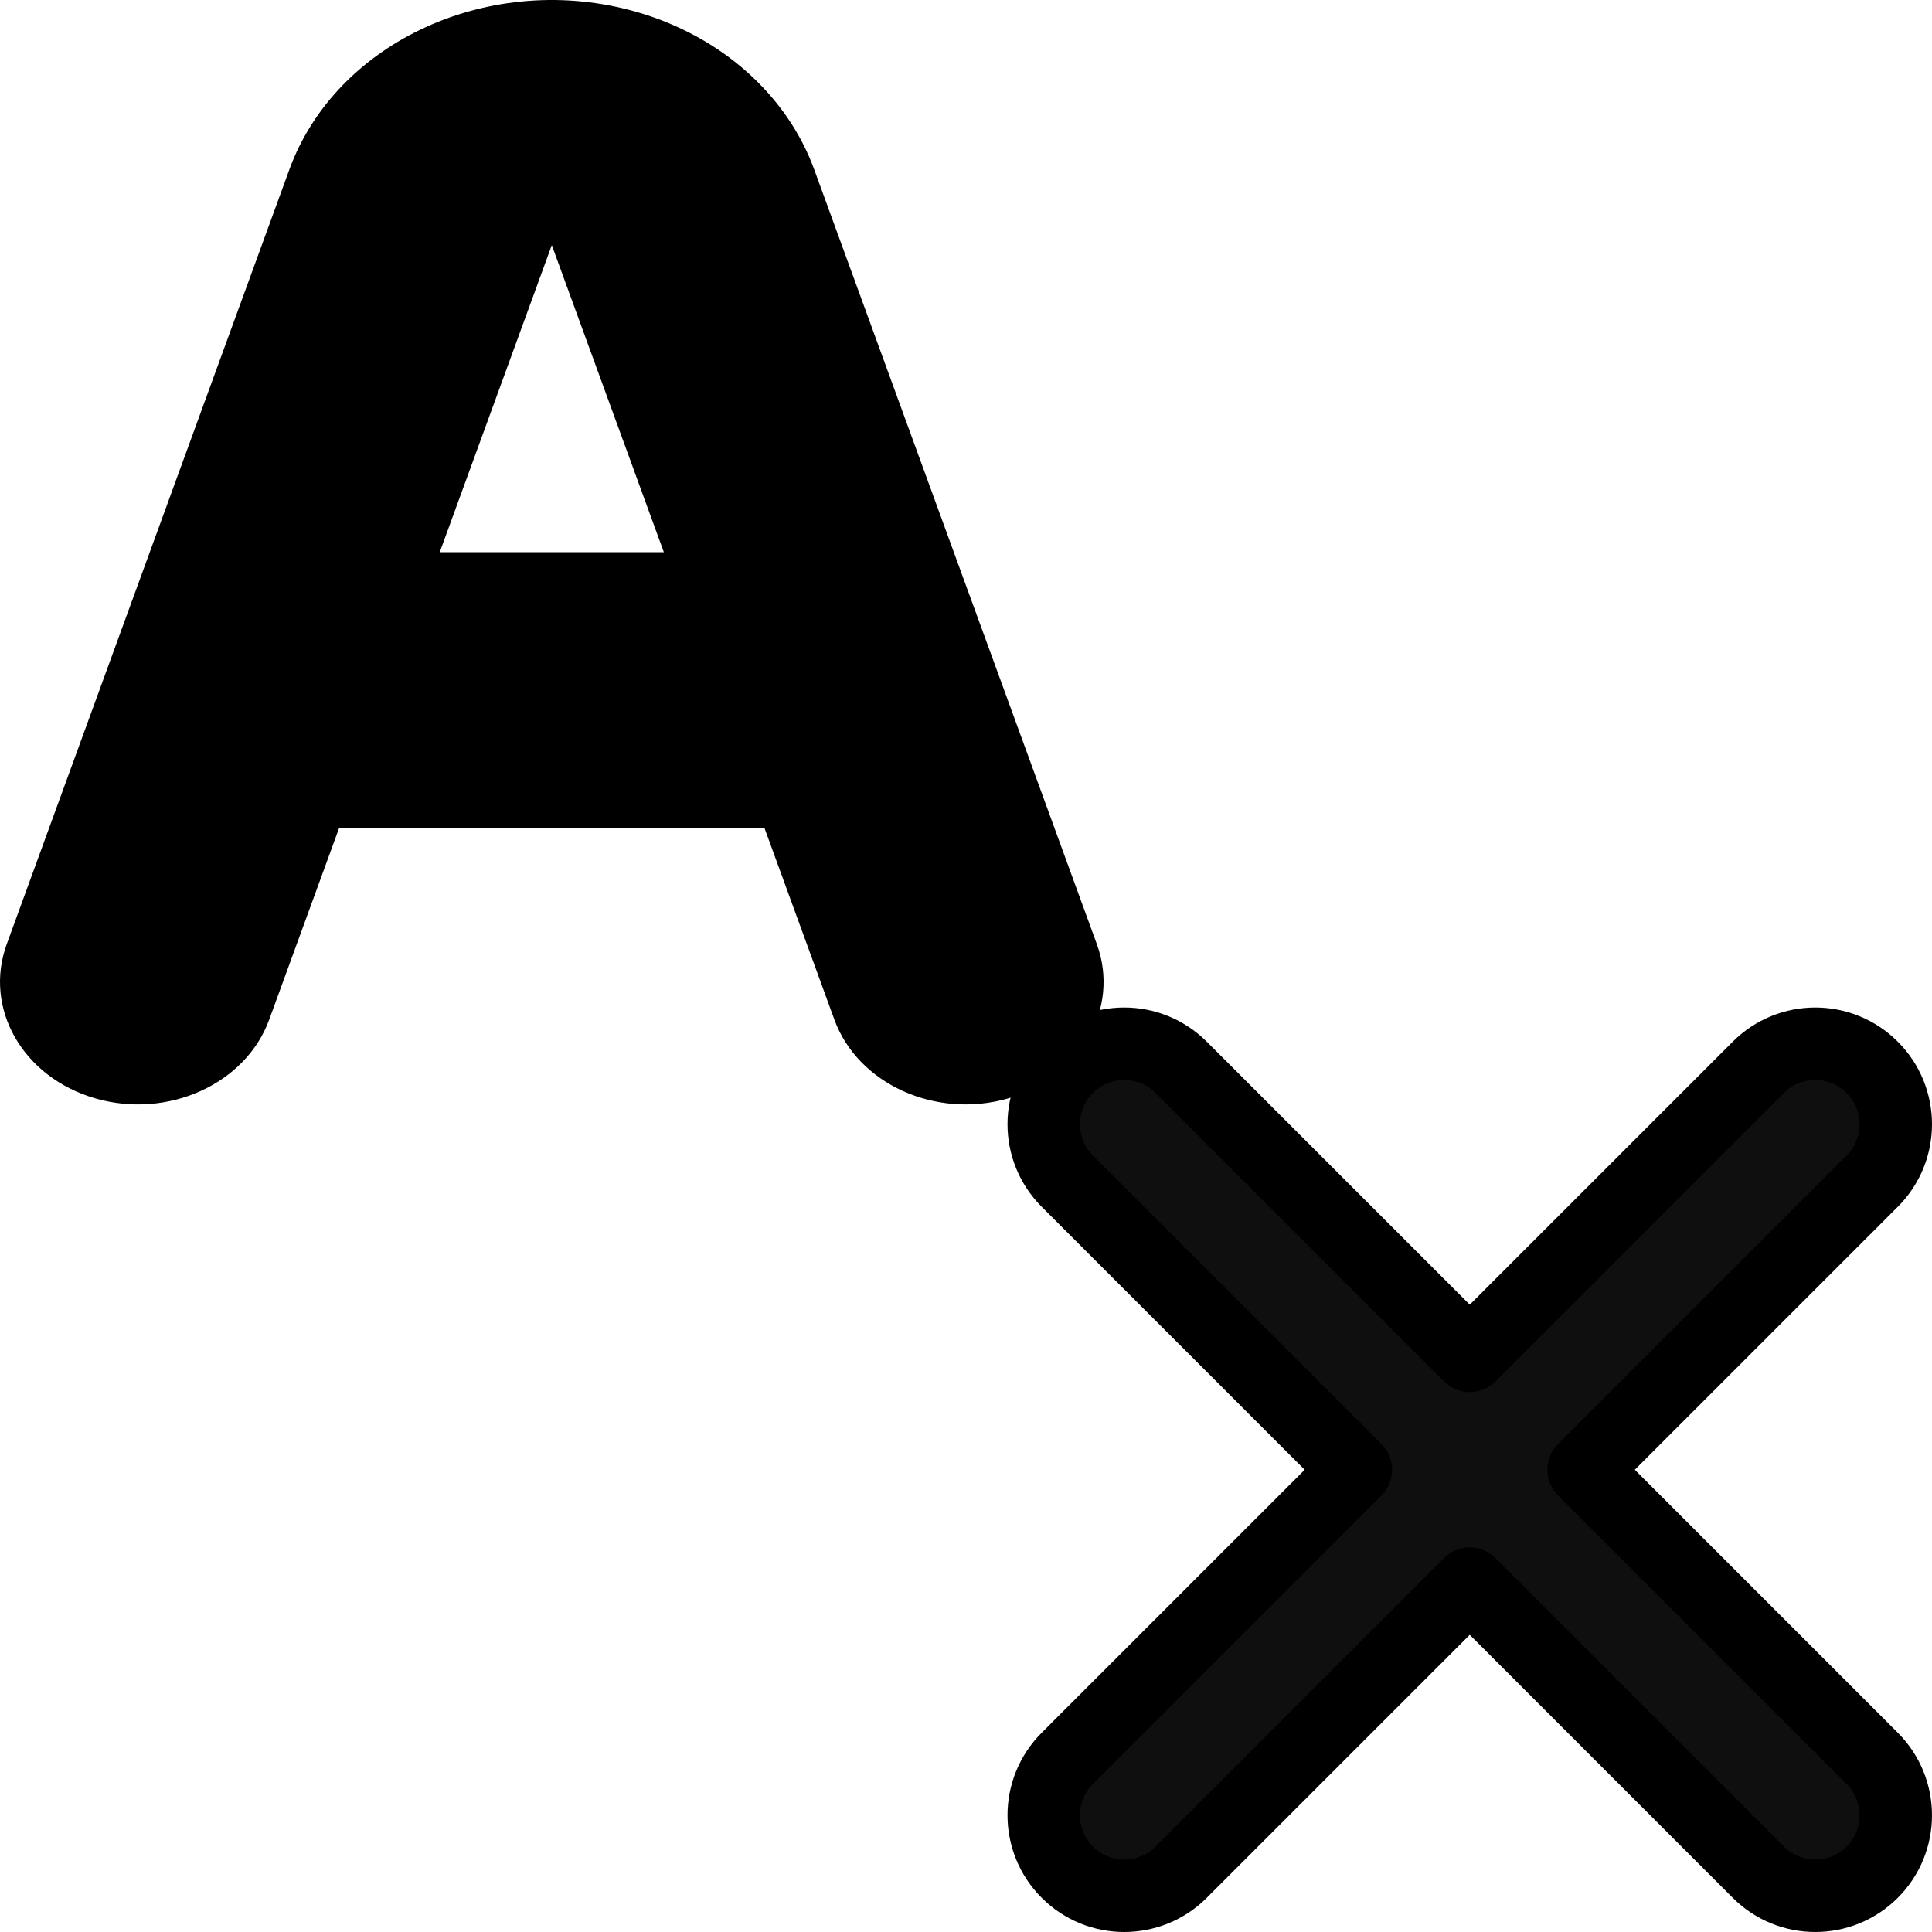
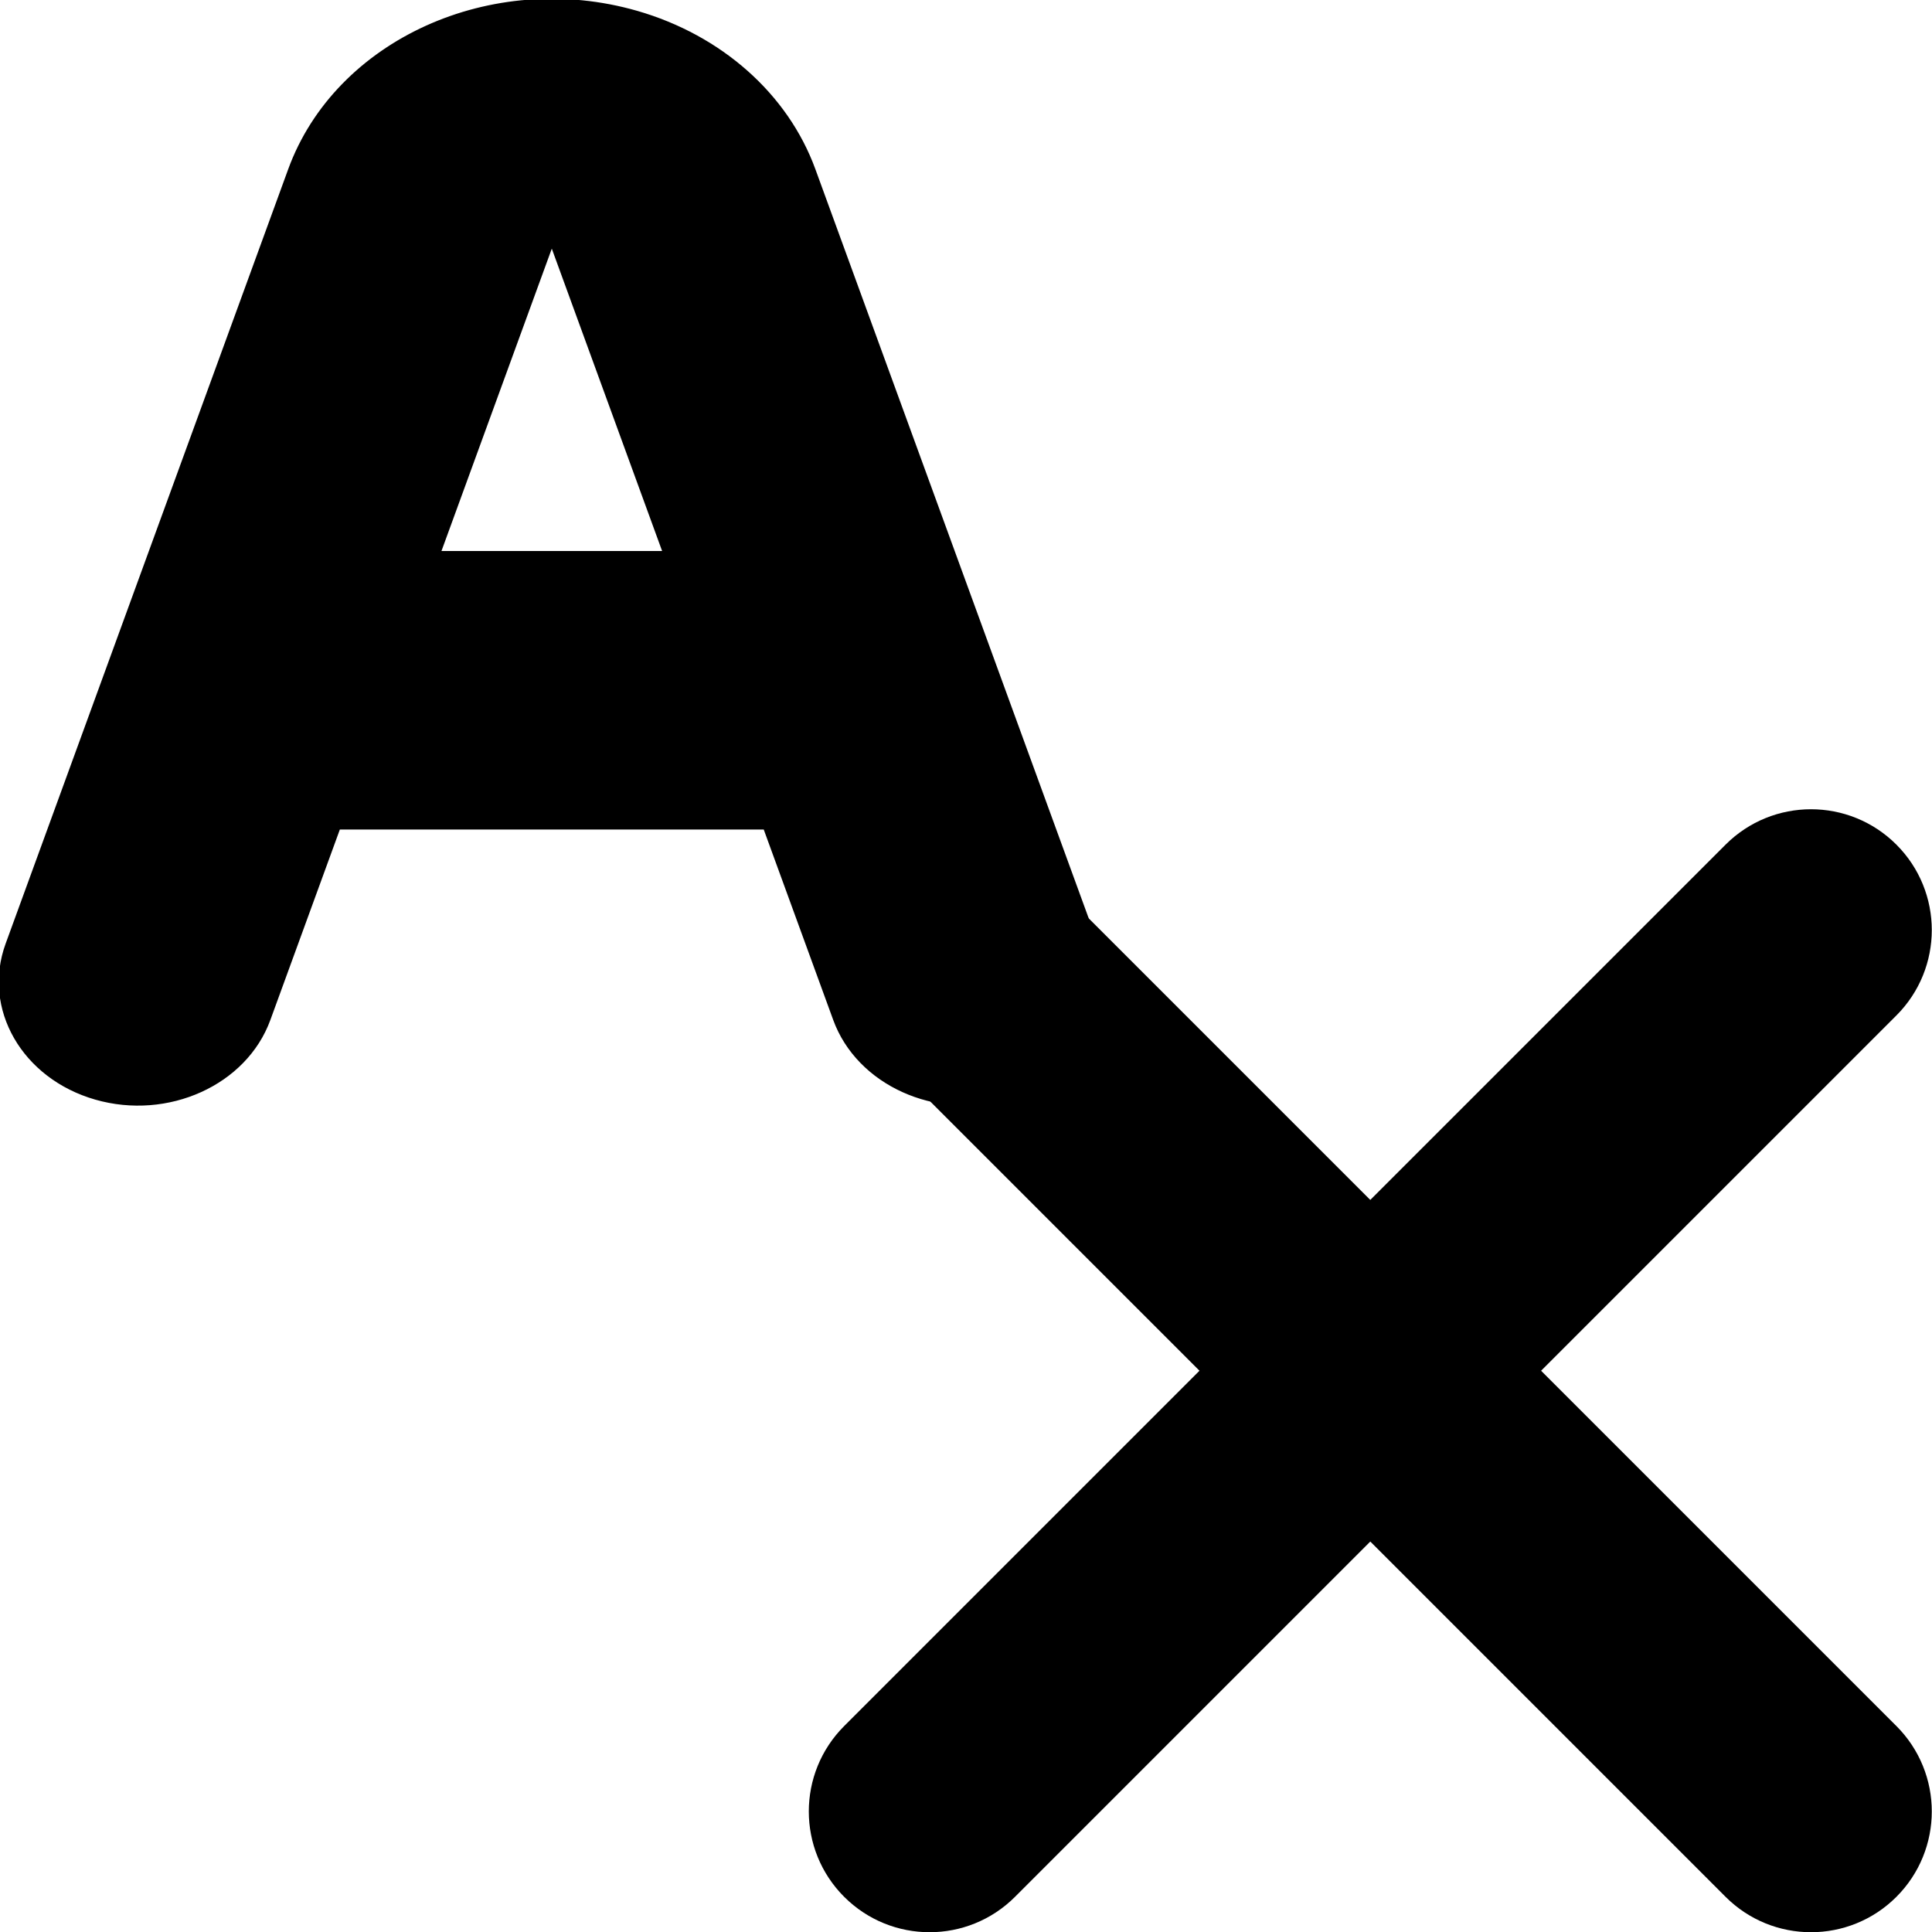
<svg xmlns="http://www.w3.org/2000/svg" width="100%" height="100%" viewBox="0 0 800 800" version="1.1" xml:space="preserve" style="fill-rule:evenodd;clip-rule:evenodd;stroke-linejoin:round;stroke-miterlimit:2;">
-   <path d="M316.597,342.988L140.374,342.988L111.468,422.211C101.742,448.866 69.532,463.471 39.523,454.833C9.515,446.194 -6.928,417.582 2.798,390.927L119.815,70.214C139.266,16.903 203.688,-12.307 263.705,4.97C298.548,15.001 325.863,39.264 337.156,70.214L454.173,390.927C463.899,417.582 447.456,446.194 417.448,454.833C387.439,463.471 355.229,448.866 345.503,422.211L316.597,342.988ZM274.882,228.659L228.485,101.498L182.089,228.659L274.882,228.659Z" />
-   <g transform="matrix(1,0,0,1,208.784,208.401)">
-     <path d="M233.162,233.545C220.144,246.563 220.144,267.668 233.162,280.686L352.667,400.19L233.162,519.697C220.144,532.713 220.144,553.82 233.162,566.837C246.179,579.853 267.285,579.853 280.302,566.837L399.807,447.33L519.313,566.837C532.33,579.853 553.437,579.853 566.453,566.837C579.47,553.82 579.47,532.713 566.453,519.697L446.947,400.19L566.453,280.686C579.47,267.669 579.47,246.563 566.453,233.546C553.433,220.528 532.33,220.528 519.313,233.546L399.807,353.05L280.302,233.545C267.285,220.528 246.179,220.528 233.162,233.545Z" style="fill:rgb(15,15,15);fill-rule:nonzero;stroke:black;stroke-width:30px;" />
+   <path d="M316.597,342.988L140.374,342.988L111.468,422.211C101.742,448.866 69.532,463.471 39.523,454.833C9.515,446.194 -6.928,417.582 2.798,390.927L119.815,70.214C139.266,16.903 203.688,-12.307 263.705,4.97C298.548,15.001 325.863,39.264 337.156,70.214L454.173,390.927C463.899,417.582 447.456,446.194 417.448,454.833C387.439,463.471 355.229,448.866 345.503,422.211L316.597,342.988ZM274.882,228.659L228.485,101.498L182.089,228.659L274.882,228.659Z" style="fill:black;stroke:black;stroke-width:1px;" />
+   <g transform="matrix(1.27545,0,0,1.27545,57.4755,57.1694)">
+     <path d="M233.162,233.545C220.144,246.563 220.144,267.668 233.162,280.686L352.667,400.19L233.162,519.697C220.144,532.713 220.144,553.82 233.162,566.837C246.179,579.853 267.285,579.853 280.302,566.837L399.807,447.33L519.313,566.837C532.33,579.853 553.437,579.853 566.453,566.837C579.47,553.82 579.47,532.713 566.453,519.697L446.947,400.19L566.453,280.686C579.47,267.669 579.47,246.563 566.453,233.546C553.433,220.528 532.33,220.528 519.313,233.546L399.807,353.05L280.302,233.545C267.285,220.528 246.179,220.528 233.162,233.545Z" style="fill:black;fill-rule:nonzero;stroke:black;stroke-width:11.76px;" />
  </g>
</svg>
